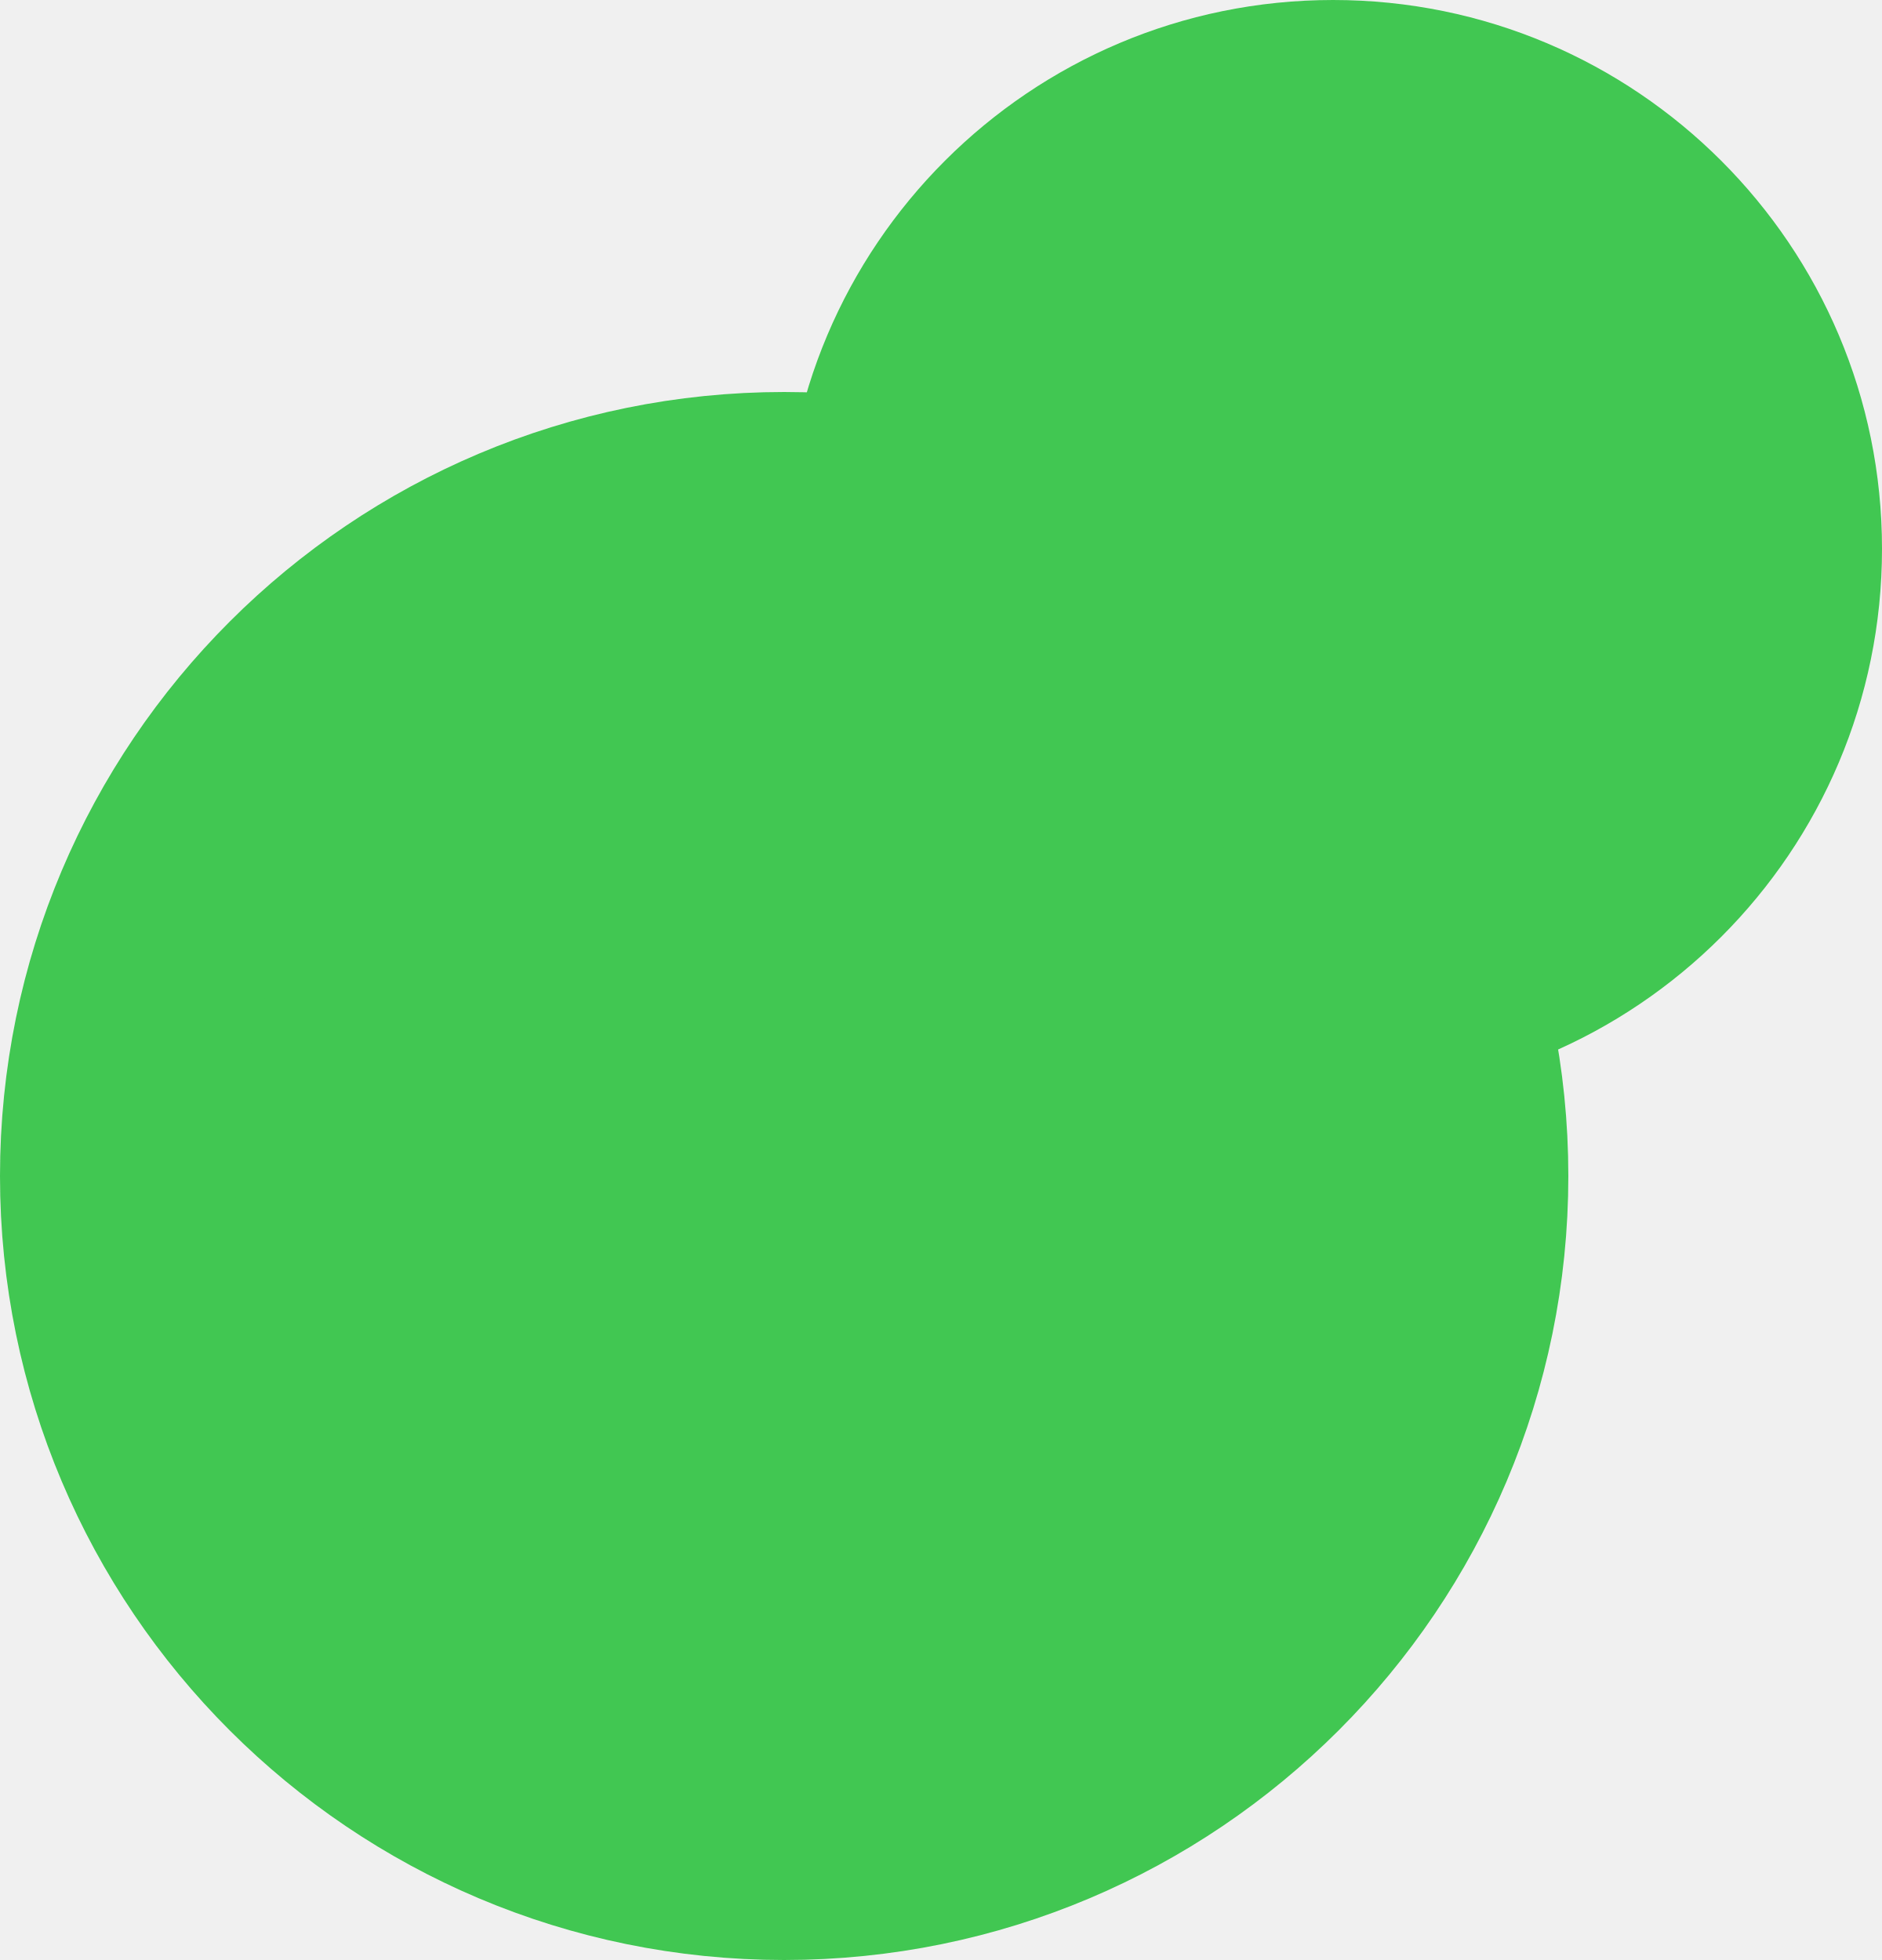
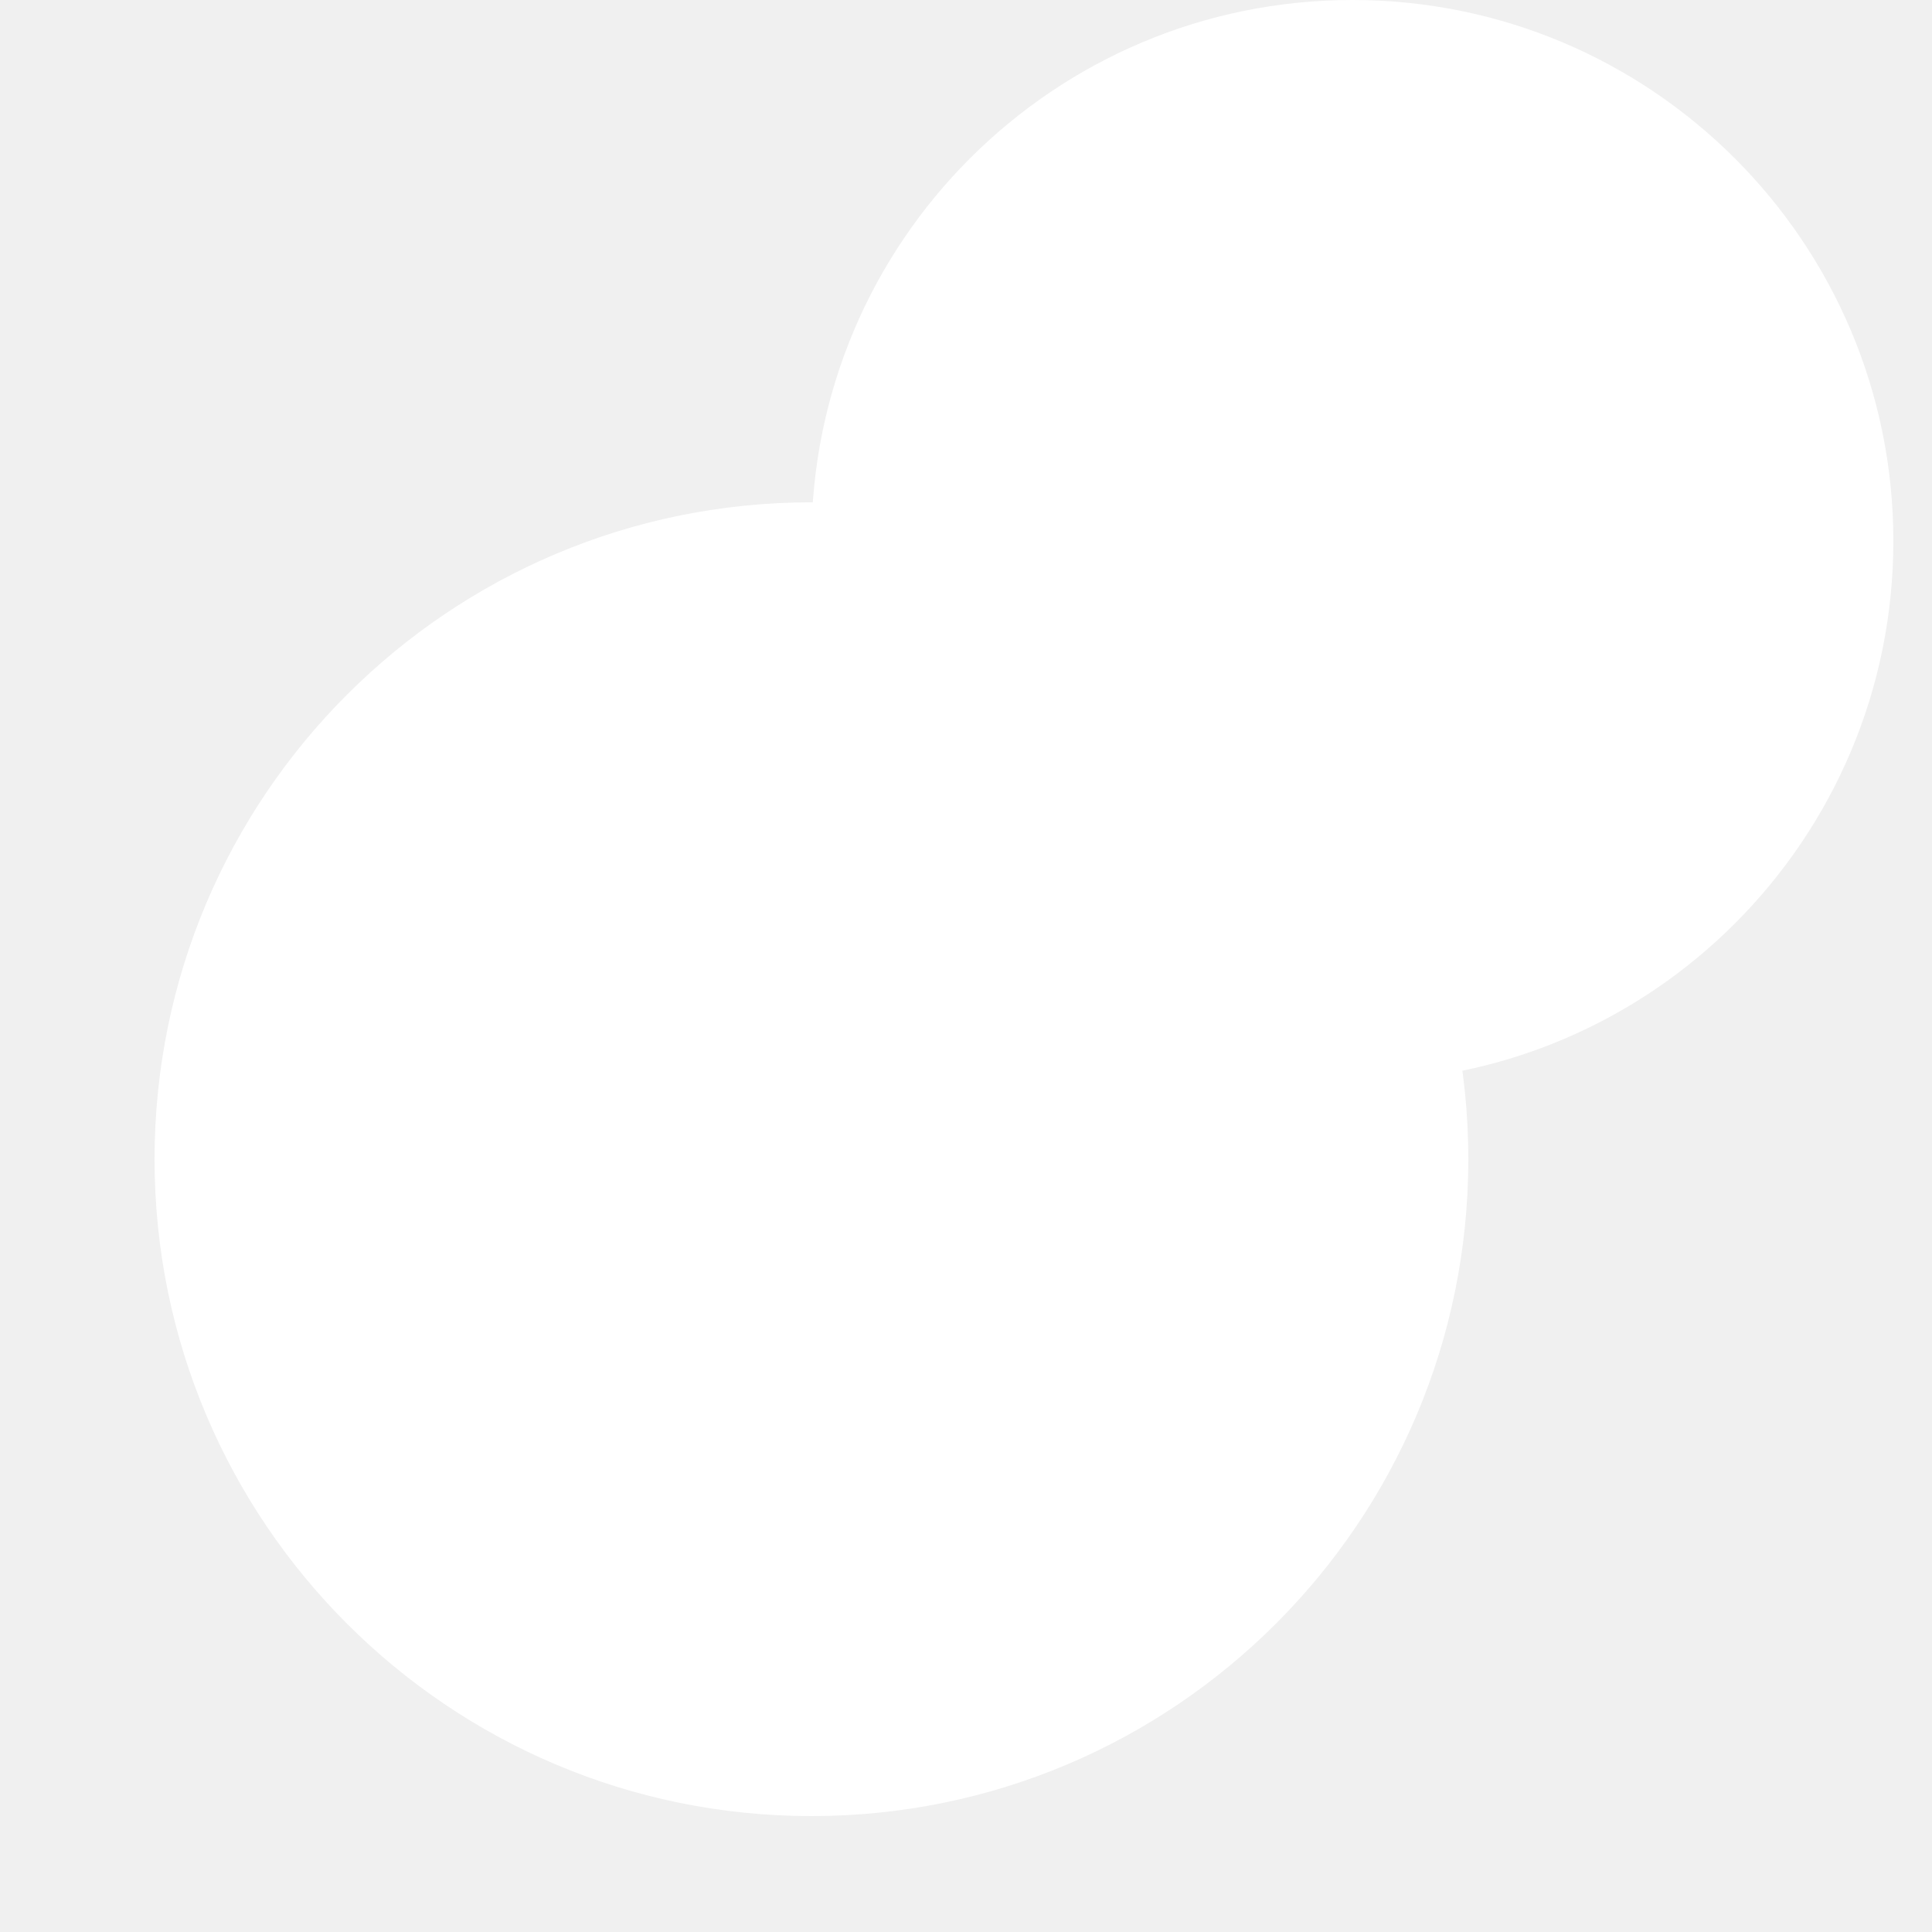
- <svg xmlns="http://www.w3.org/2000/svg" width="24" height="25" viewBox="0 0 24 25" fill="#41c752">
+ <svg xmlns="http://www.w3.org/2000/svg" width="22" height="22" viewBox="0 0 24 25" fill="none">
  <g id="Group 431">
-     <circle id="Ellipse 28" cx="17" cy="7" r="7" fill="#41c752" />
-     <circle id="Ellipse 27" cx="10" cy="15" r="8.5" fill="#41c752" stroke="#41C752" stroke-width="3" />
+     <circle id="Ellipse 28" cx="17" cy="7" r="7" fill="white" />
+     <circle id="Ellipse 27" cx="10" cy="15" r="8.5" fill="white" stroke="none" stroke-width="2" />
  </g>
</svg>
